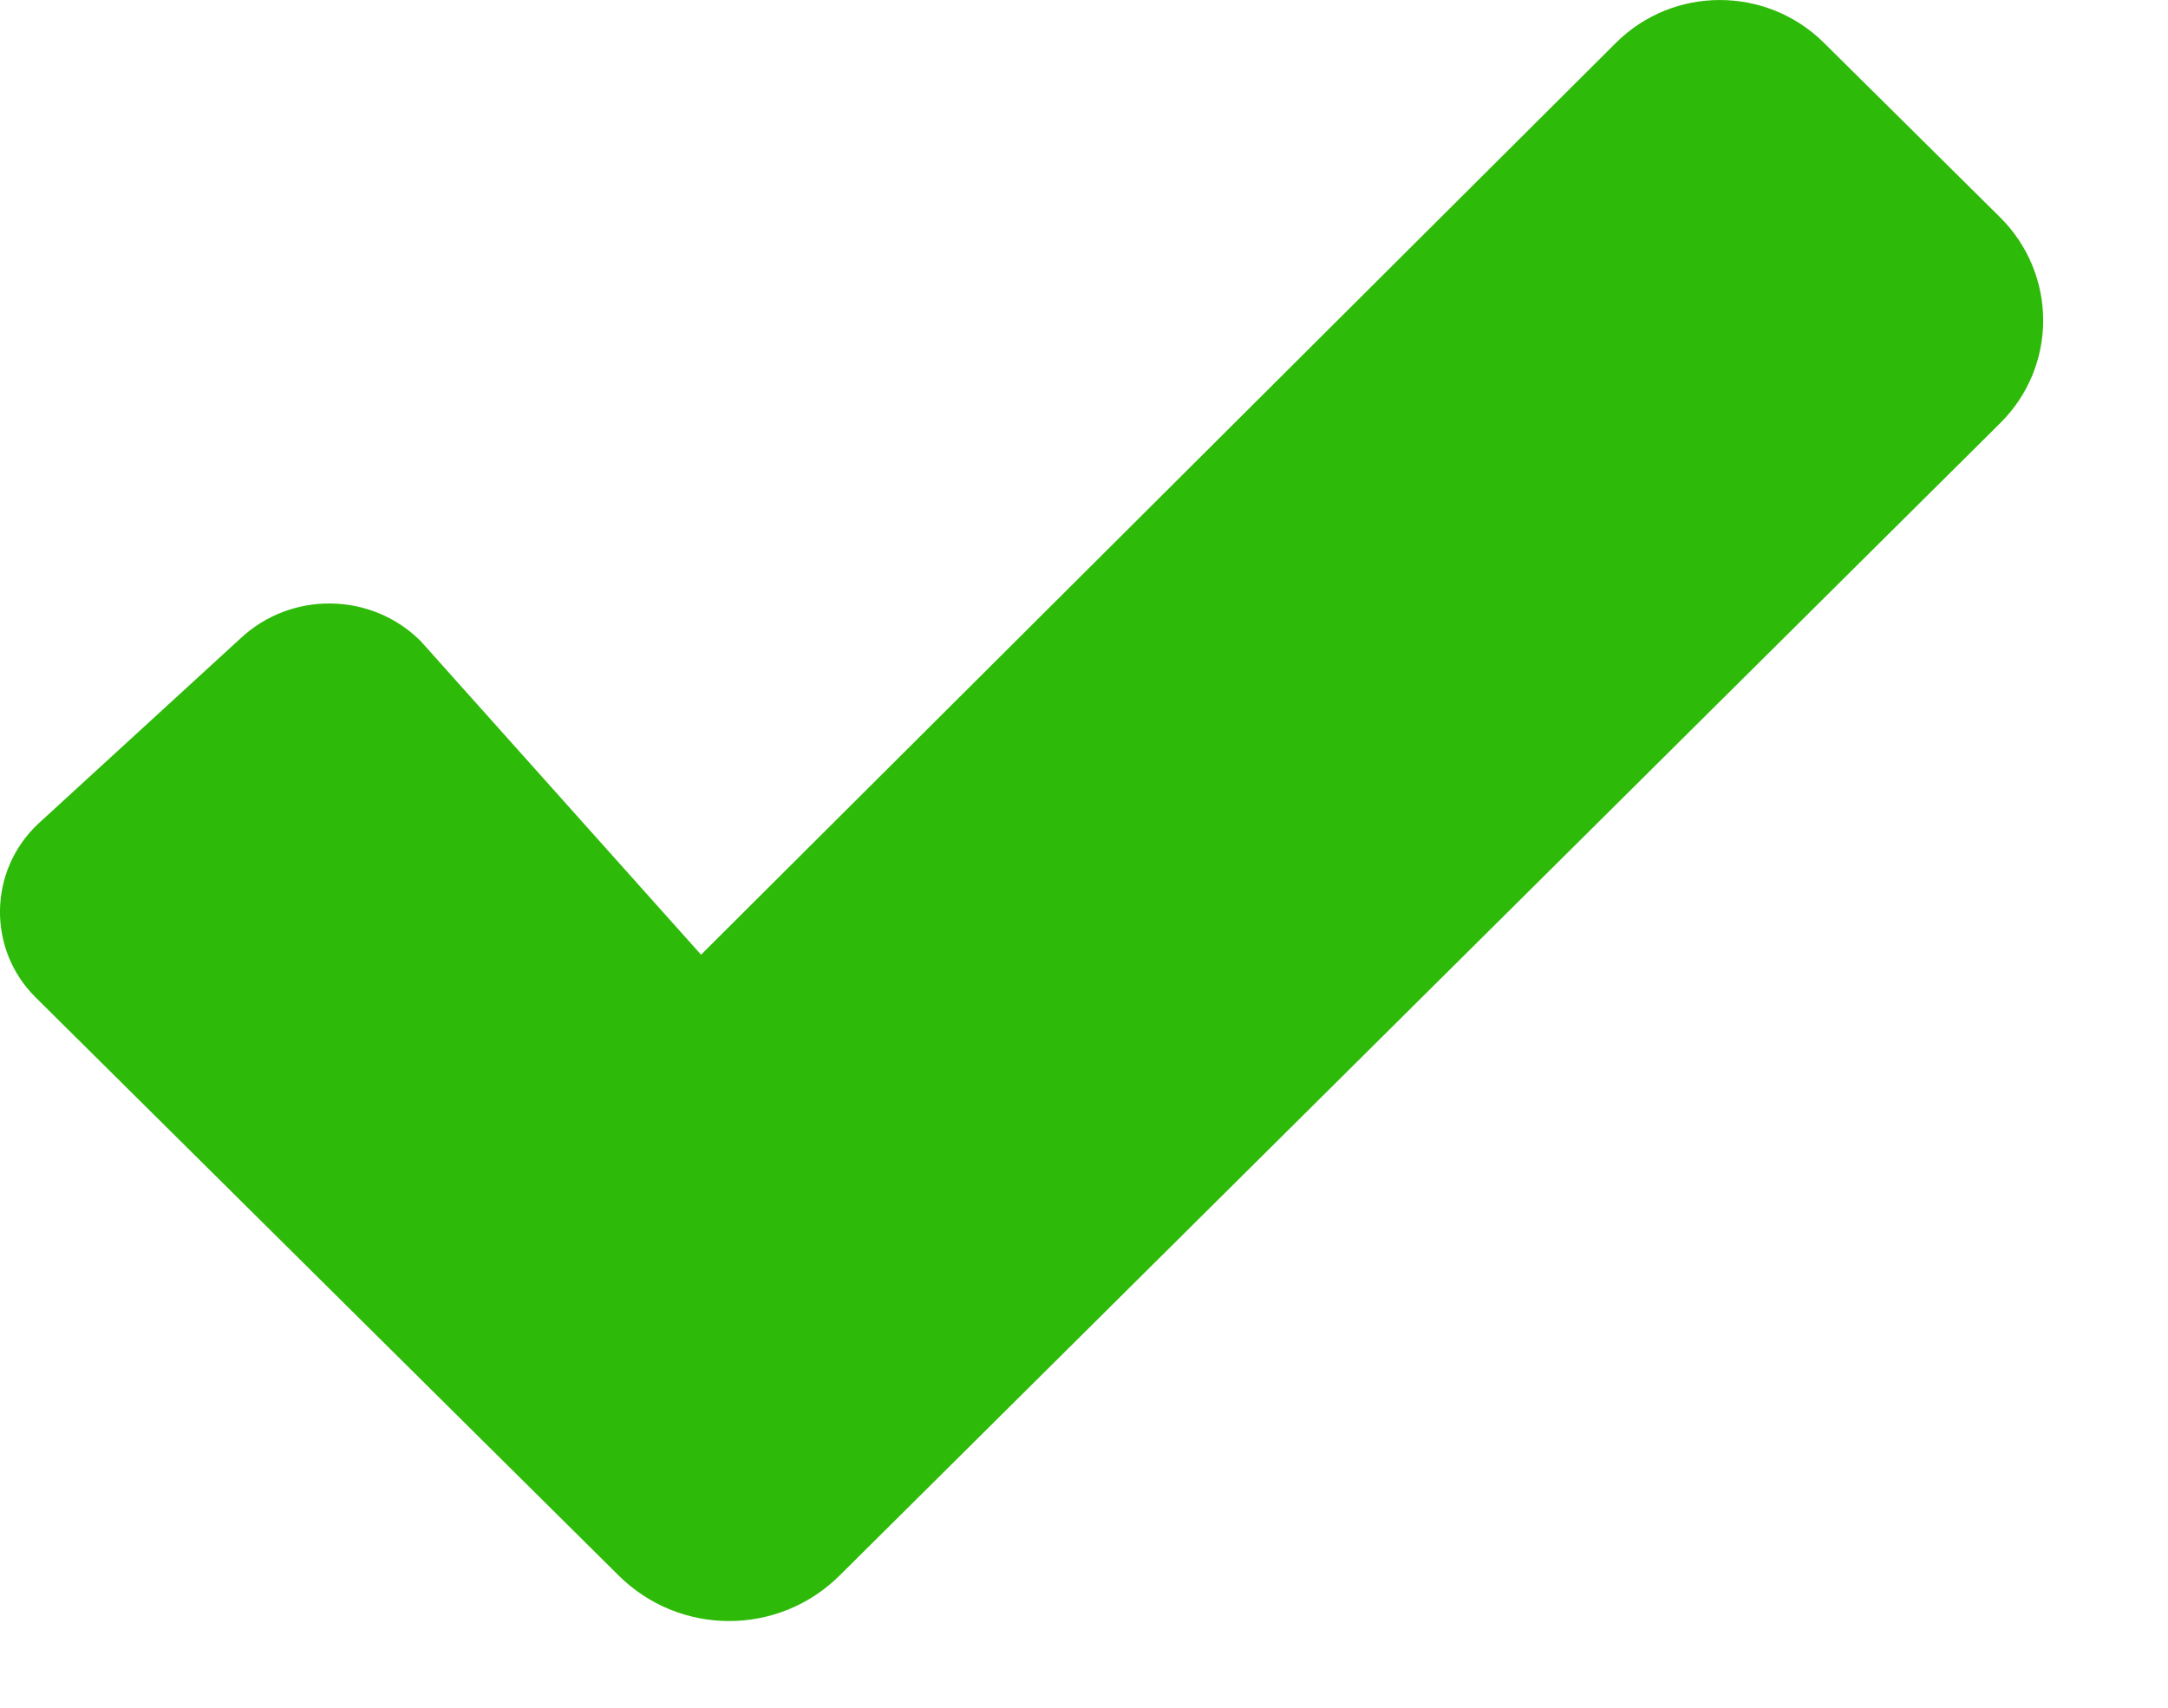
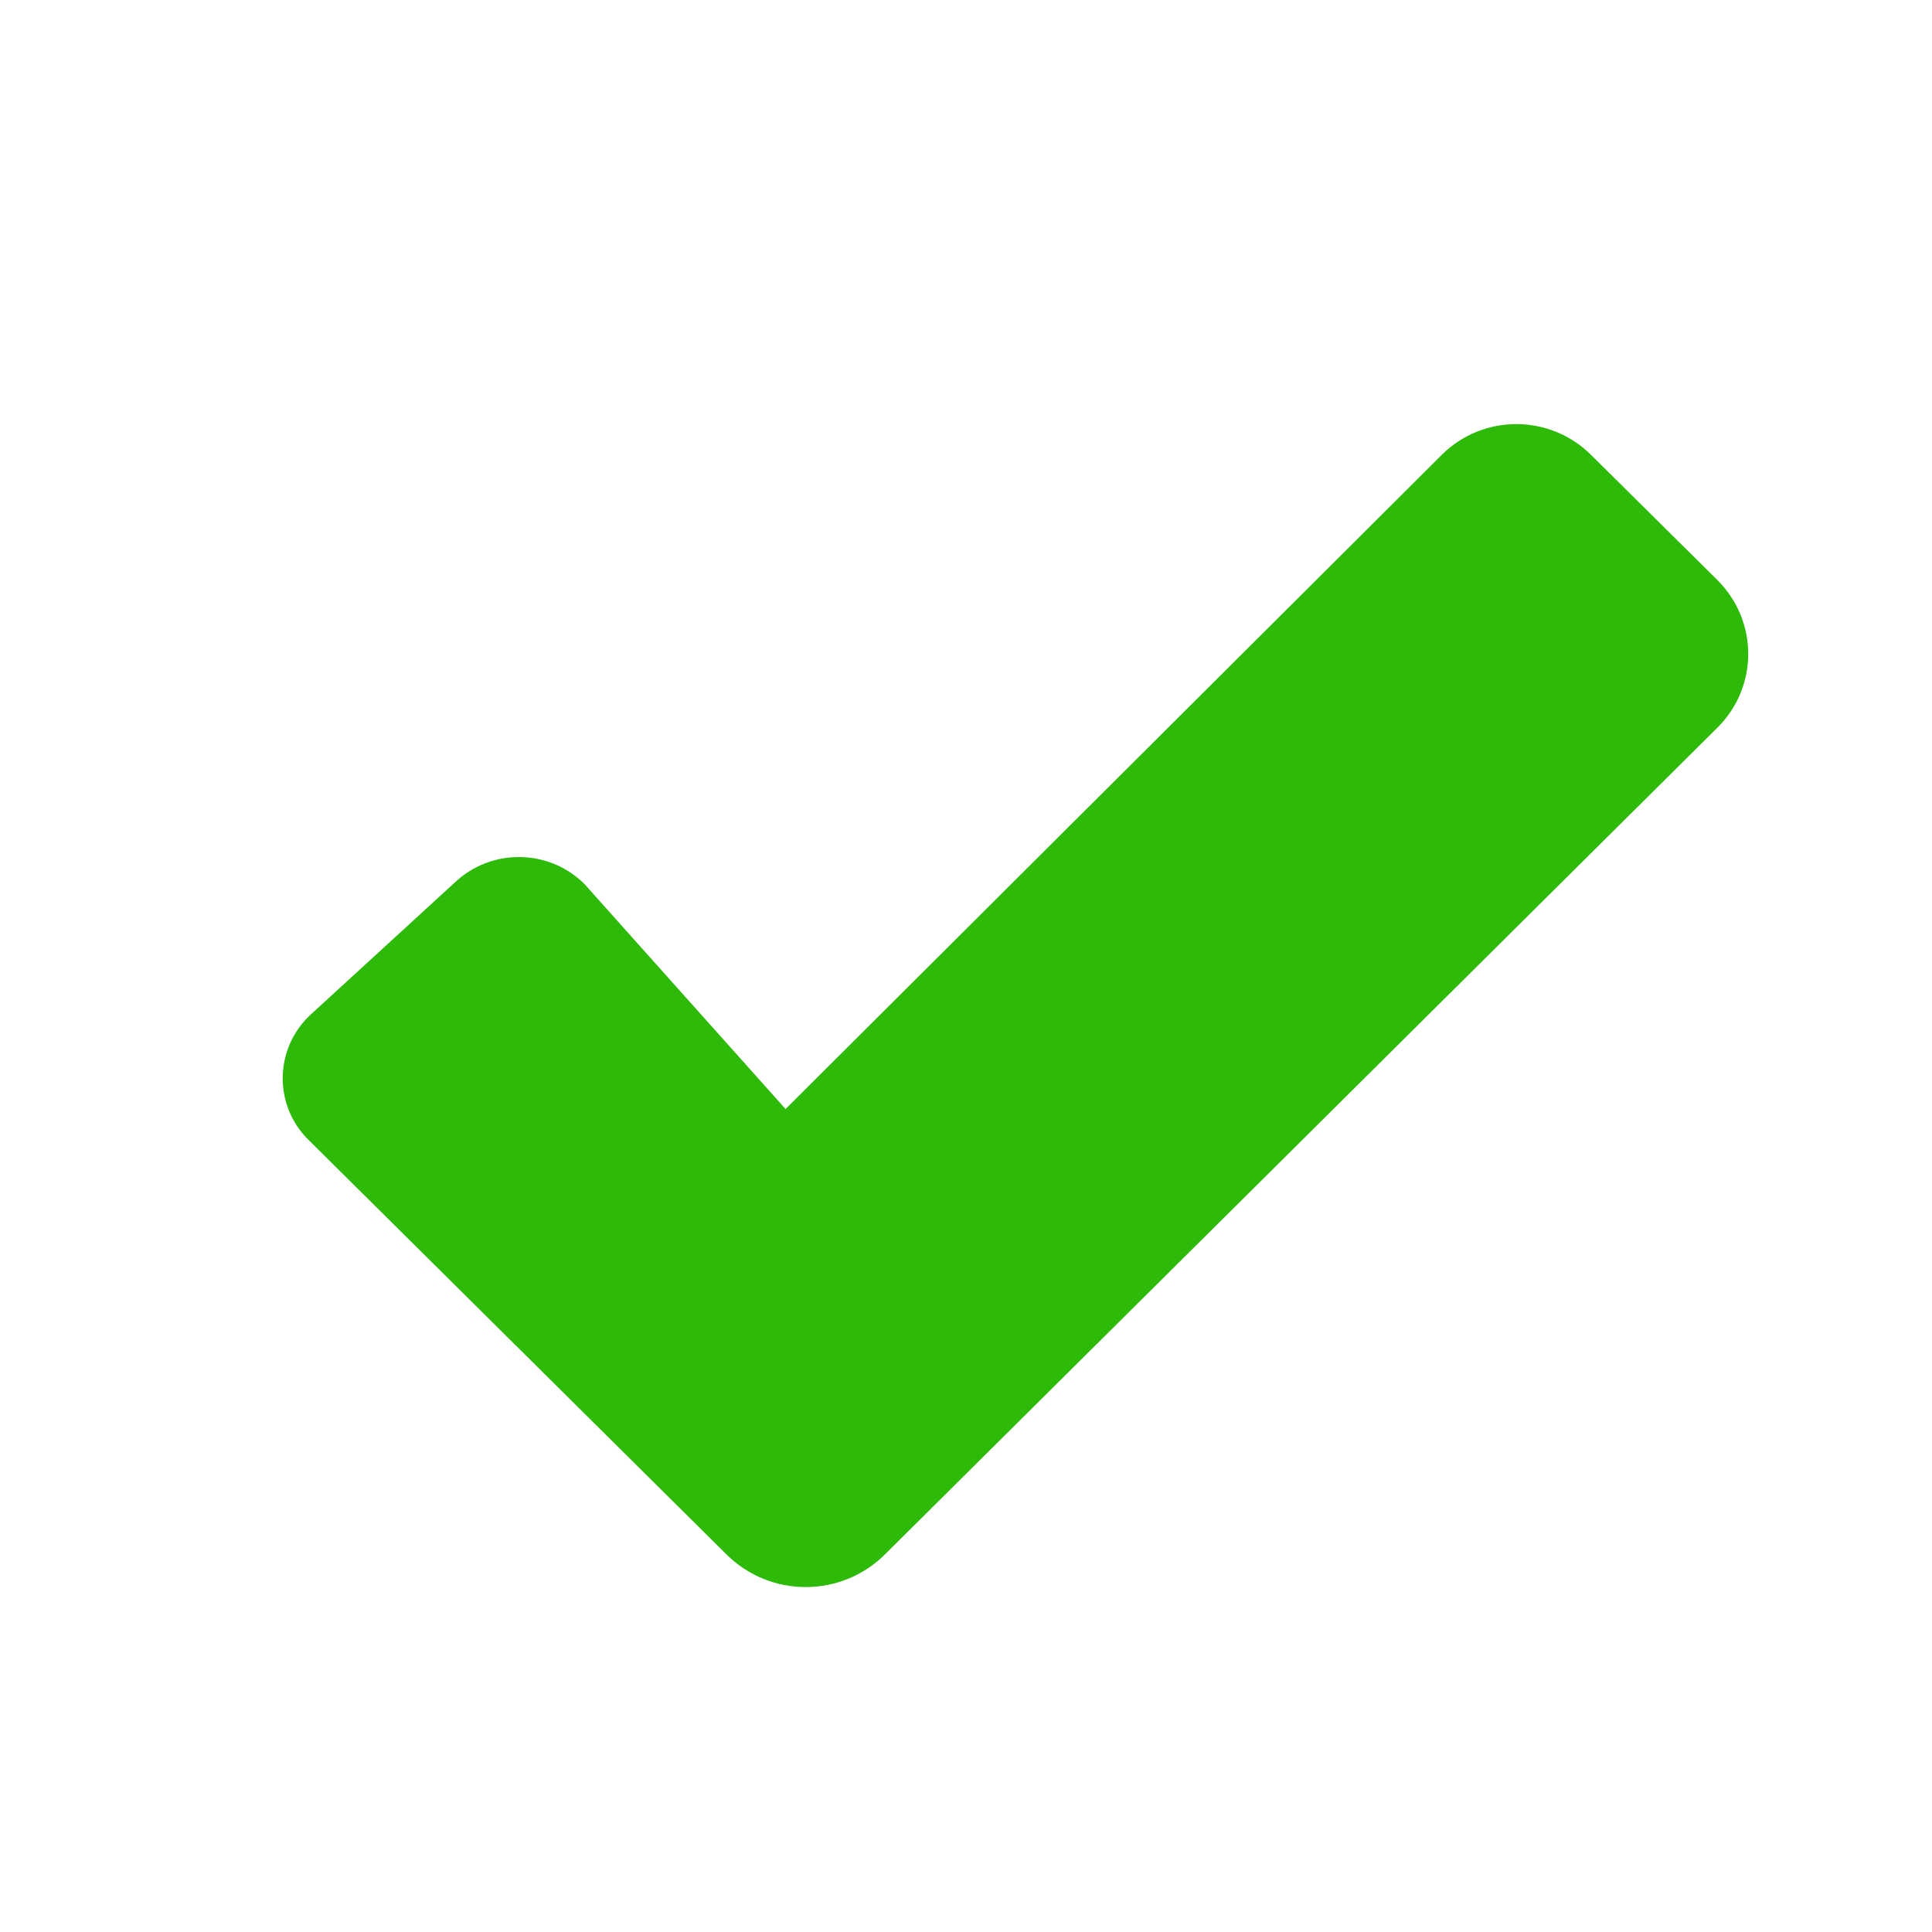
- <svg xmlns="http://www.w3.org/2000/svg" width="33px" height="26px" viewBox="0 0 33 26" version="1.1">
-   <g id="Haken-grün" stroke="none" stroke-width="1" fill="none" fill-rule="evenodd">
-     <path d="M6.402,9.759 L10.671,14.535 L24.6,0.649 C25.471,-0.216 26.884,-0.216 27.76,0.649 L30.443,3.307 C31.319,4.177 31.319,5.58 30.443,6.445 L12.78,23.987 C11.85,24.911 10.347,24.911 9.417,23.987 L0.54,15.183 C-0.196,14.452 -0.178,13.255 0.581,12.542 L3.657,9.723 C4.044,9.359 4.543,9.181 5.04,9.188 C5.534,9.195 6.026,9.385 6.402,9.759 Z" id="Stroke-7" fill="#2EBA09" />
+ <svg xmlns="http://www.w3.org/2000/svg" width="41px" height="41px" viewBox="0 0 41 41" version="1.1">
+   <g id="Kreuz" stroke="none" stroke-width="1" fill="none" fill-rule="evenodd">
+     <path d="M12.402,18.759 L16.671,23.535 L30.6,9.649 C31.471,8.784 32.884,8.784 33.76,9.649 L36.443,12.307 C37.319,13.177 37.319,14.58 36.443,15.445 L18.78,32.987 C17.85,33.911 16.347,33.911 15.417,32.987 L6.54,24.183 C5.804,23.452 5.822,22.255 6.581,21.542 L9.657,18.723 C10.044,18.359 10.543,18.181 11.04,18.188 C11.534,18.195 12.026,18.385 12.402,18.759 Z" id="Stroke-7" fill="#2EBA09" />
  </g>
</svg>
